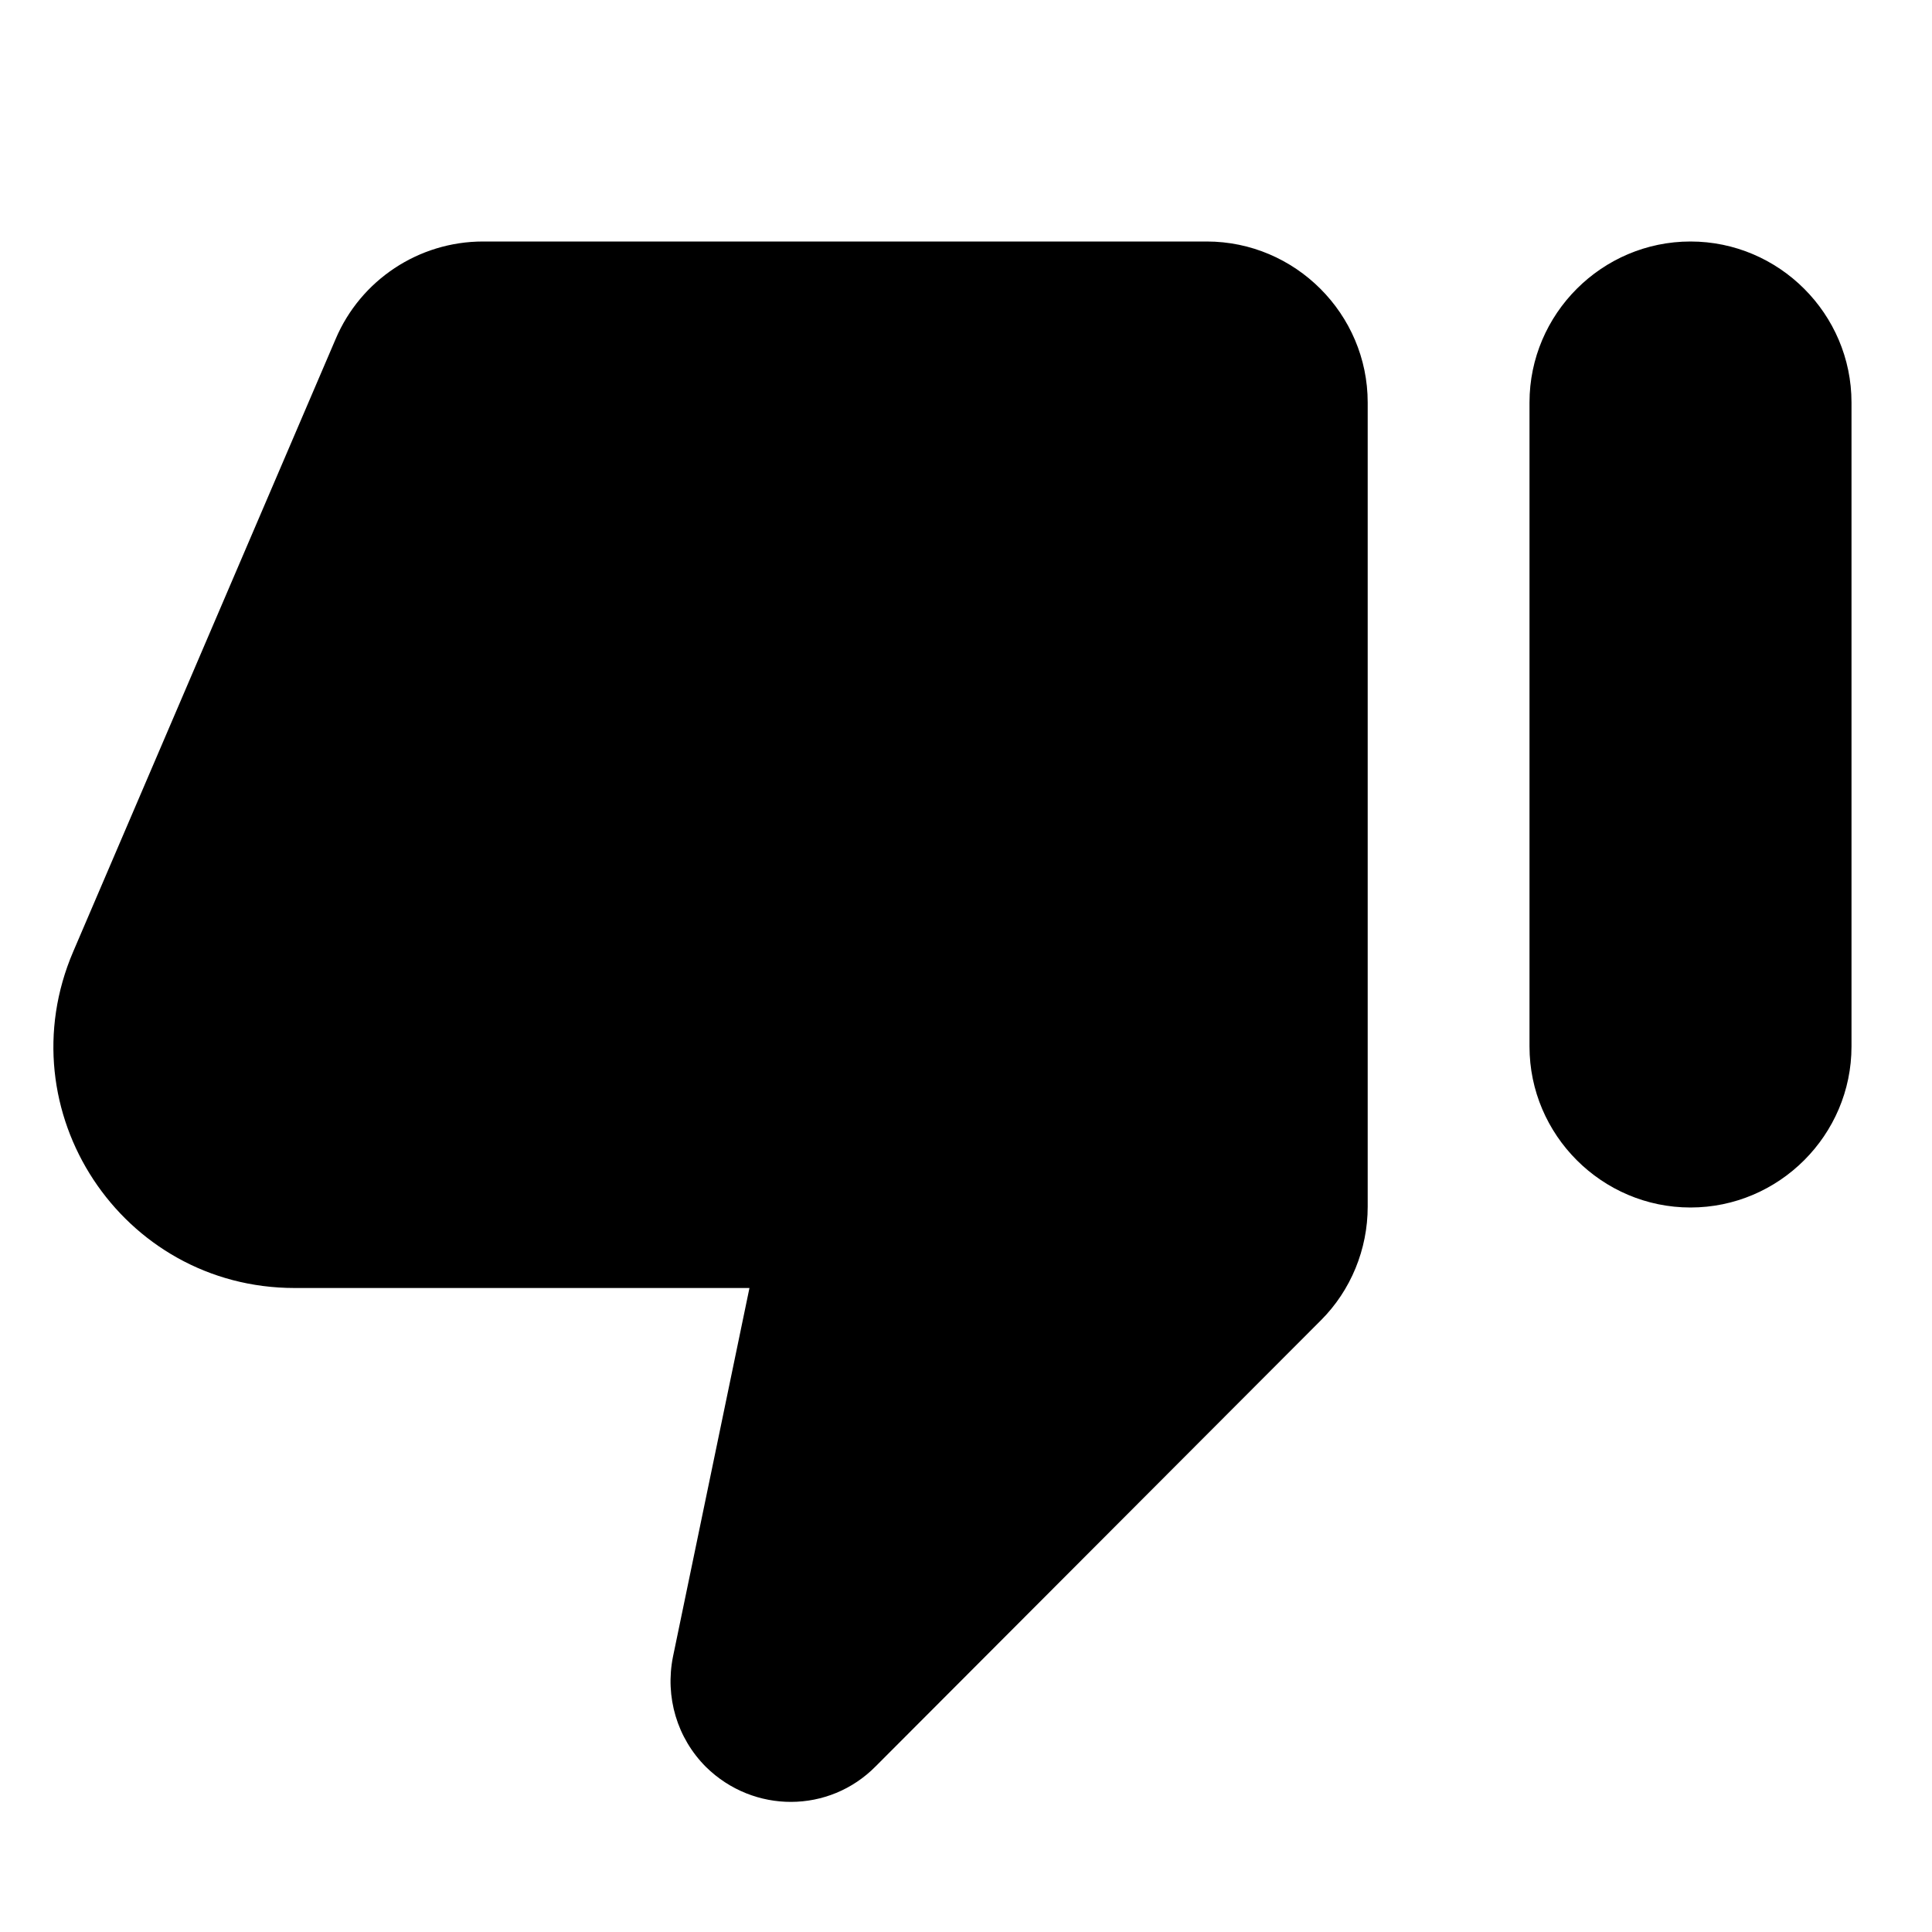
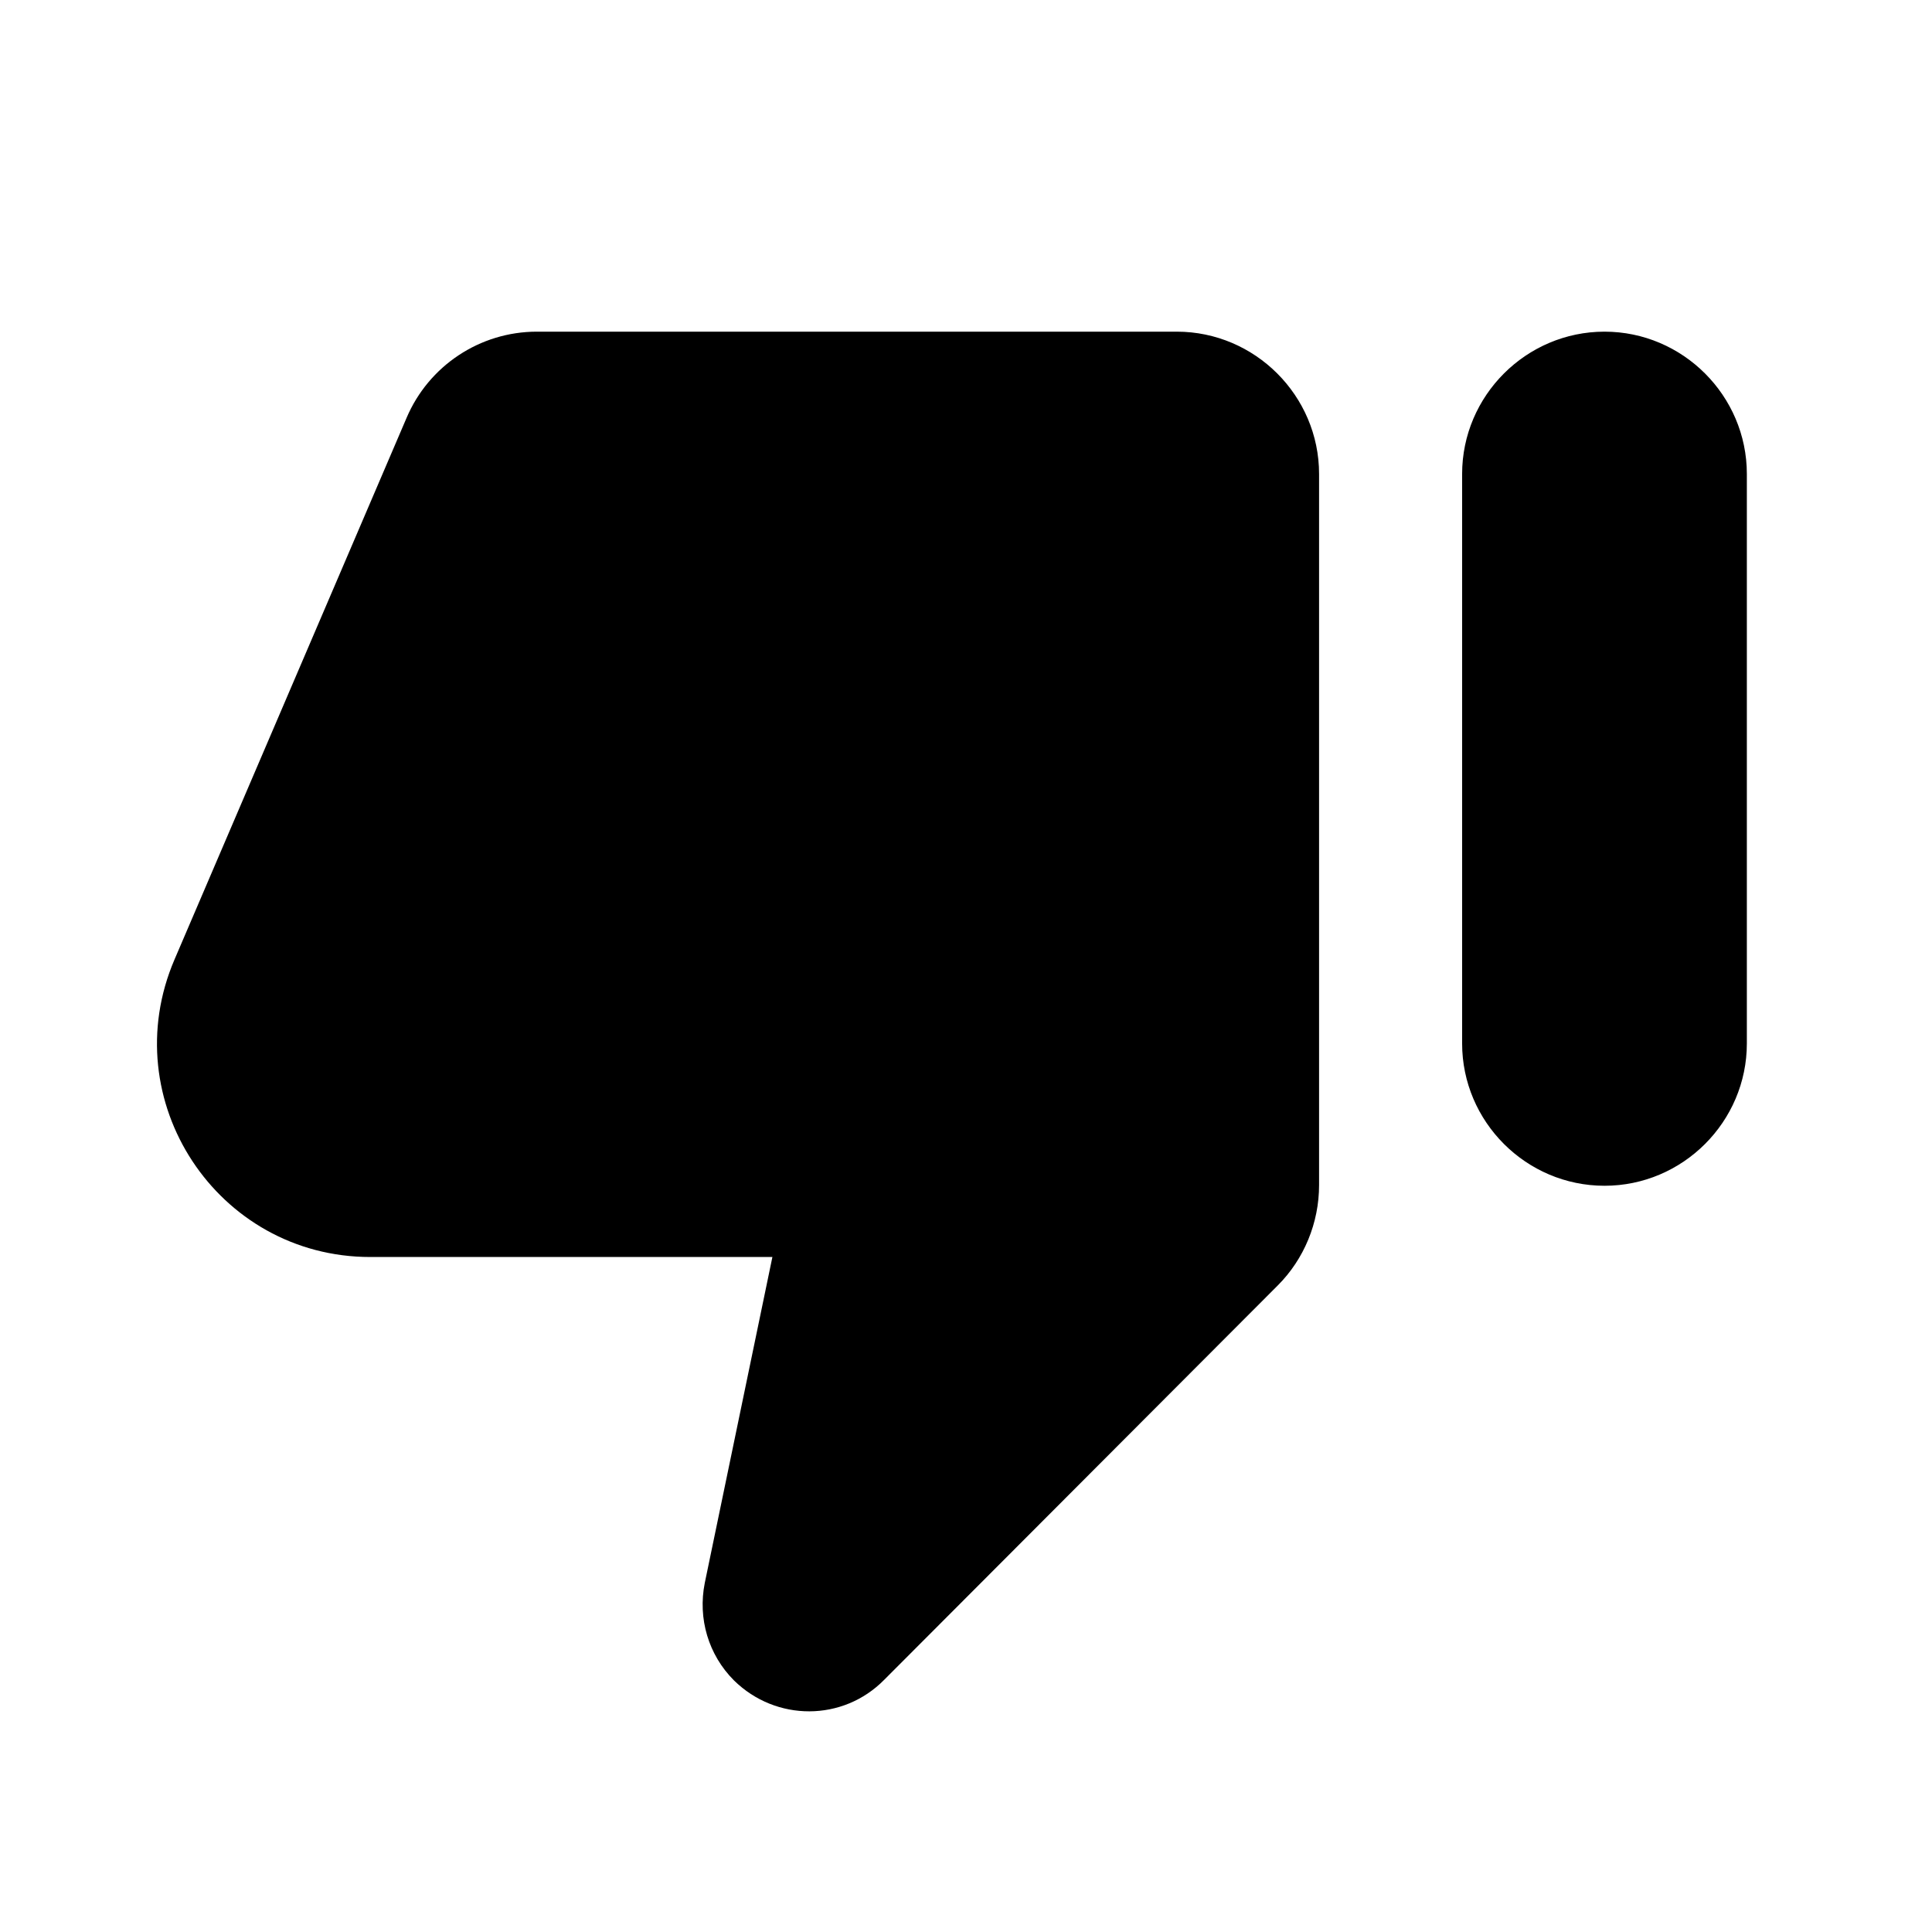
<svg xmlns="http://www.w3.org/2000/svg" width="24" height="24" viewBox="0 0 24 24">
-   <path d="M10.88 21.94L16.41 16.4C16.78 16.03 16.99 15.52 16.99 14.99V5C16.99 3.9 16.09 3 14.99 3H6C5.2 3 4.48 3.48 4.17 4.21L0.91 11.82C0.06 13.8 1.51 16 3.66 16H9.31L8.36 20.58C8.26 21.08 8.41 21.59 8.77 21.95C9.36 22.53 10.3 22.53 10.88 21.94ZM21 3C19.9 3 19 3.9 19 5V13C19 14.1 19.9 15 21 15C22.1 15 23 14.1 23 13V5C23 3.9 22.1 3 21 3Z" />
+   <path d="M10.984 20.867L15.873 15.968C16.2 15.641 16.386 15.19 16.386 14.722V5.888C16.386 4.916 15.59 4.12 14.618 4.12H6.669C5.961 4.12 5.325 4.545 5.051 5.19L2.168 11.919C1.417 13.669 2.699 15.615 4.6 15.615H9.595L8.755 19.664C8.667 20.106 8.8 20.557 9.118 20.875C9.64 21.388 10.471 21.388 10.984 20.867V20.867ZM19.932 4.12C18.959 4.12 18.163 4.916 18.163 5.888V12.962C18.163 13.935 18.959 14.73 19.932 14.73C20.904 14.73 21.7 13.935 21.7 12.962V5.888C21.7 4.916 20.904 4.12 19.932 4.12Z" />
</svg>
